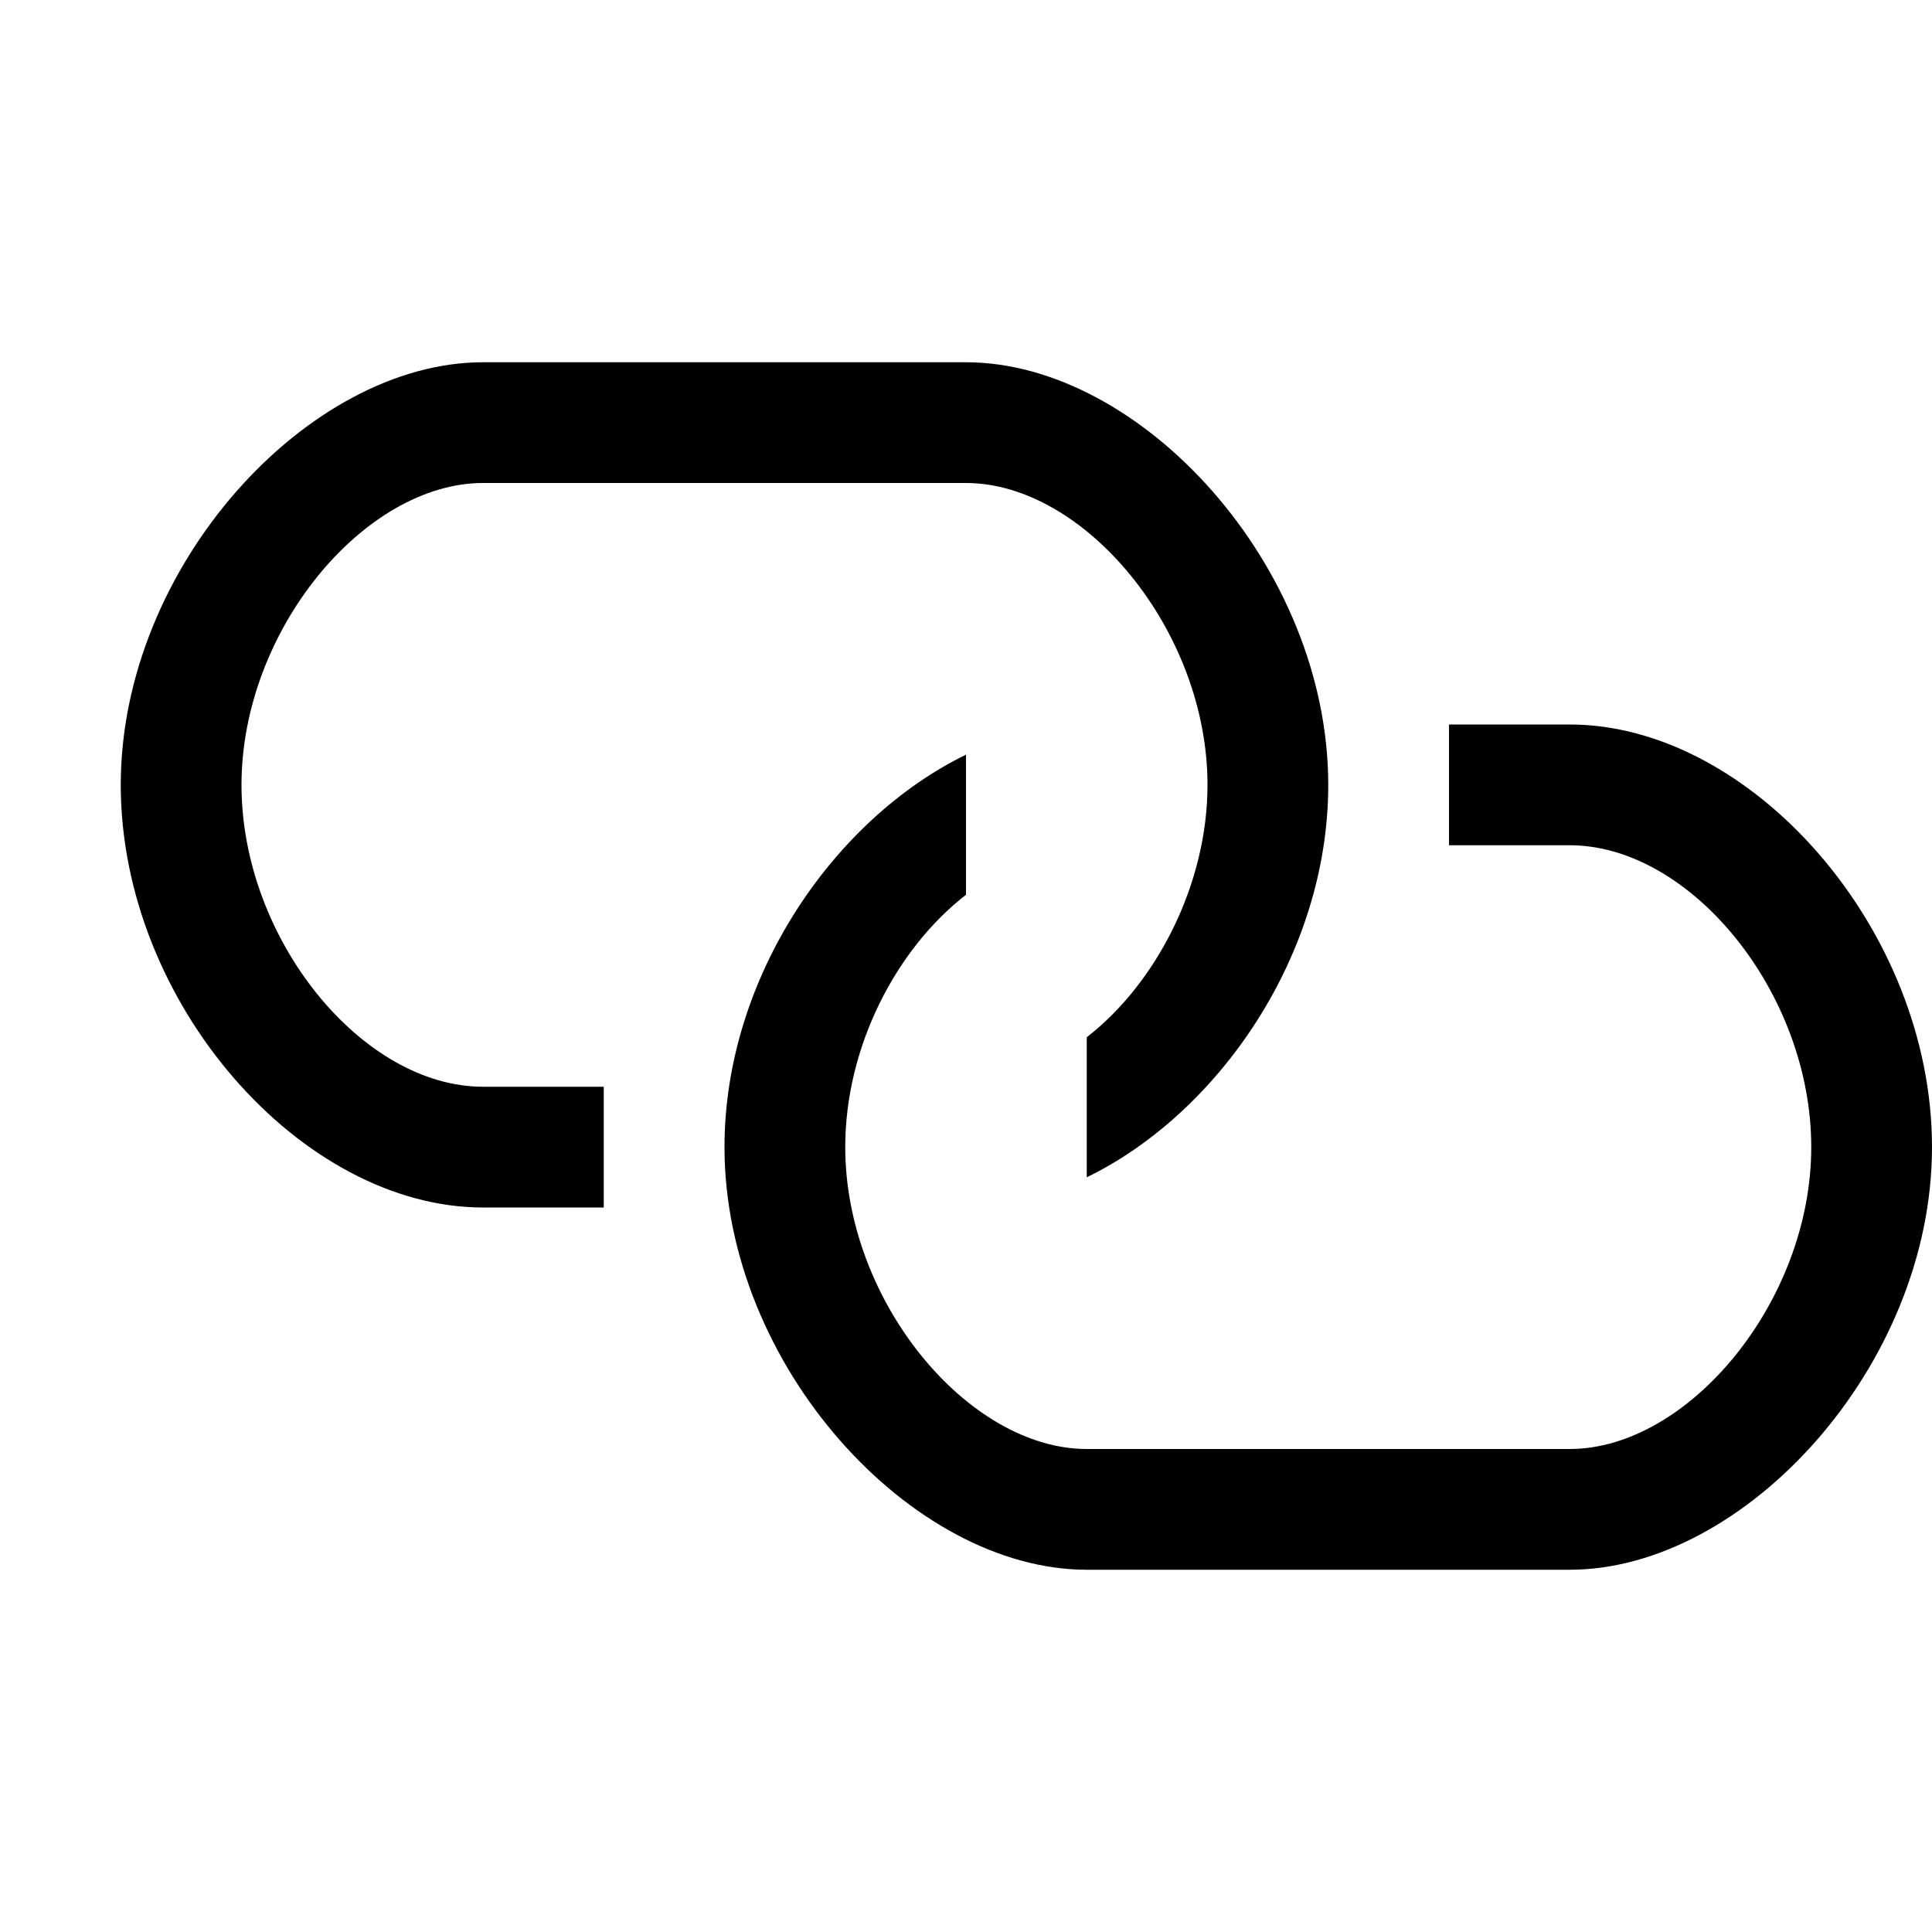
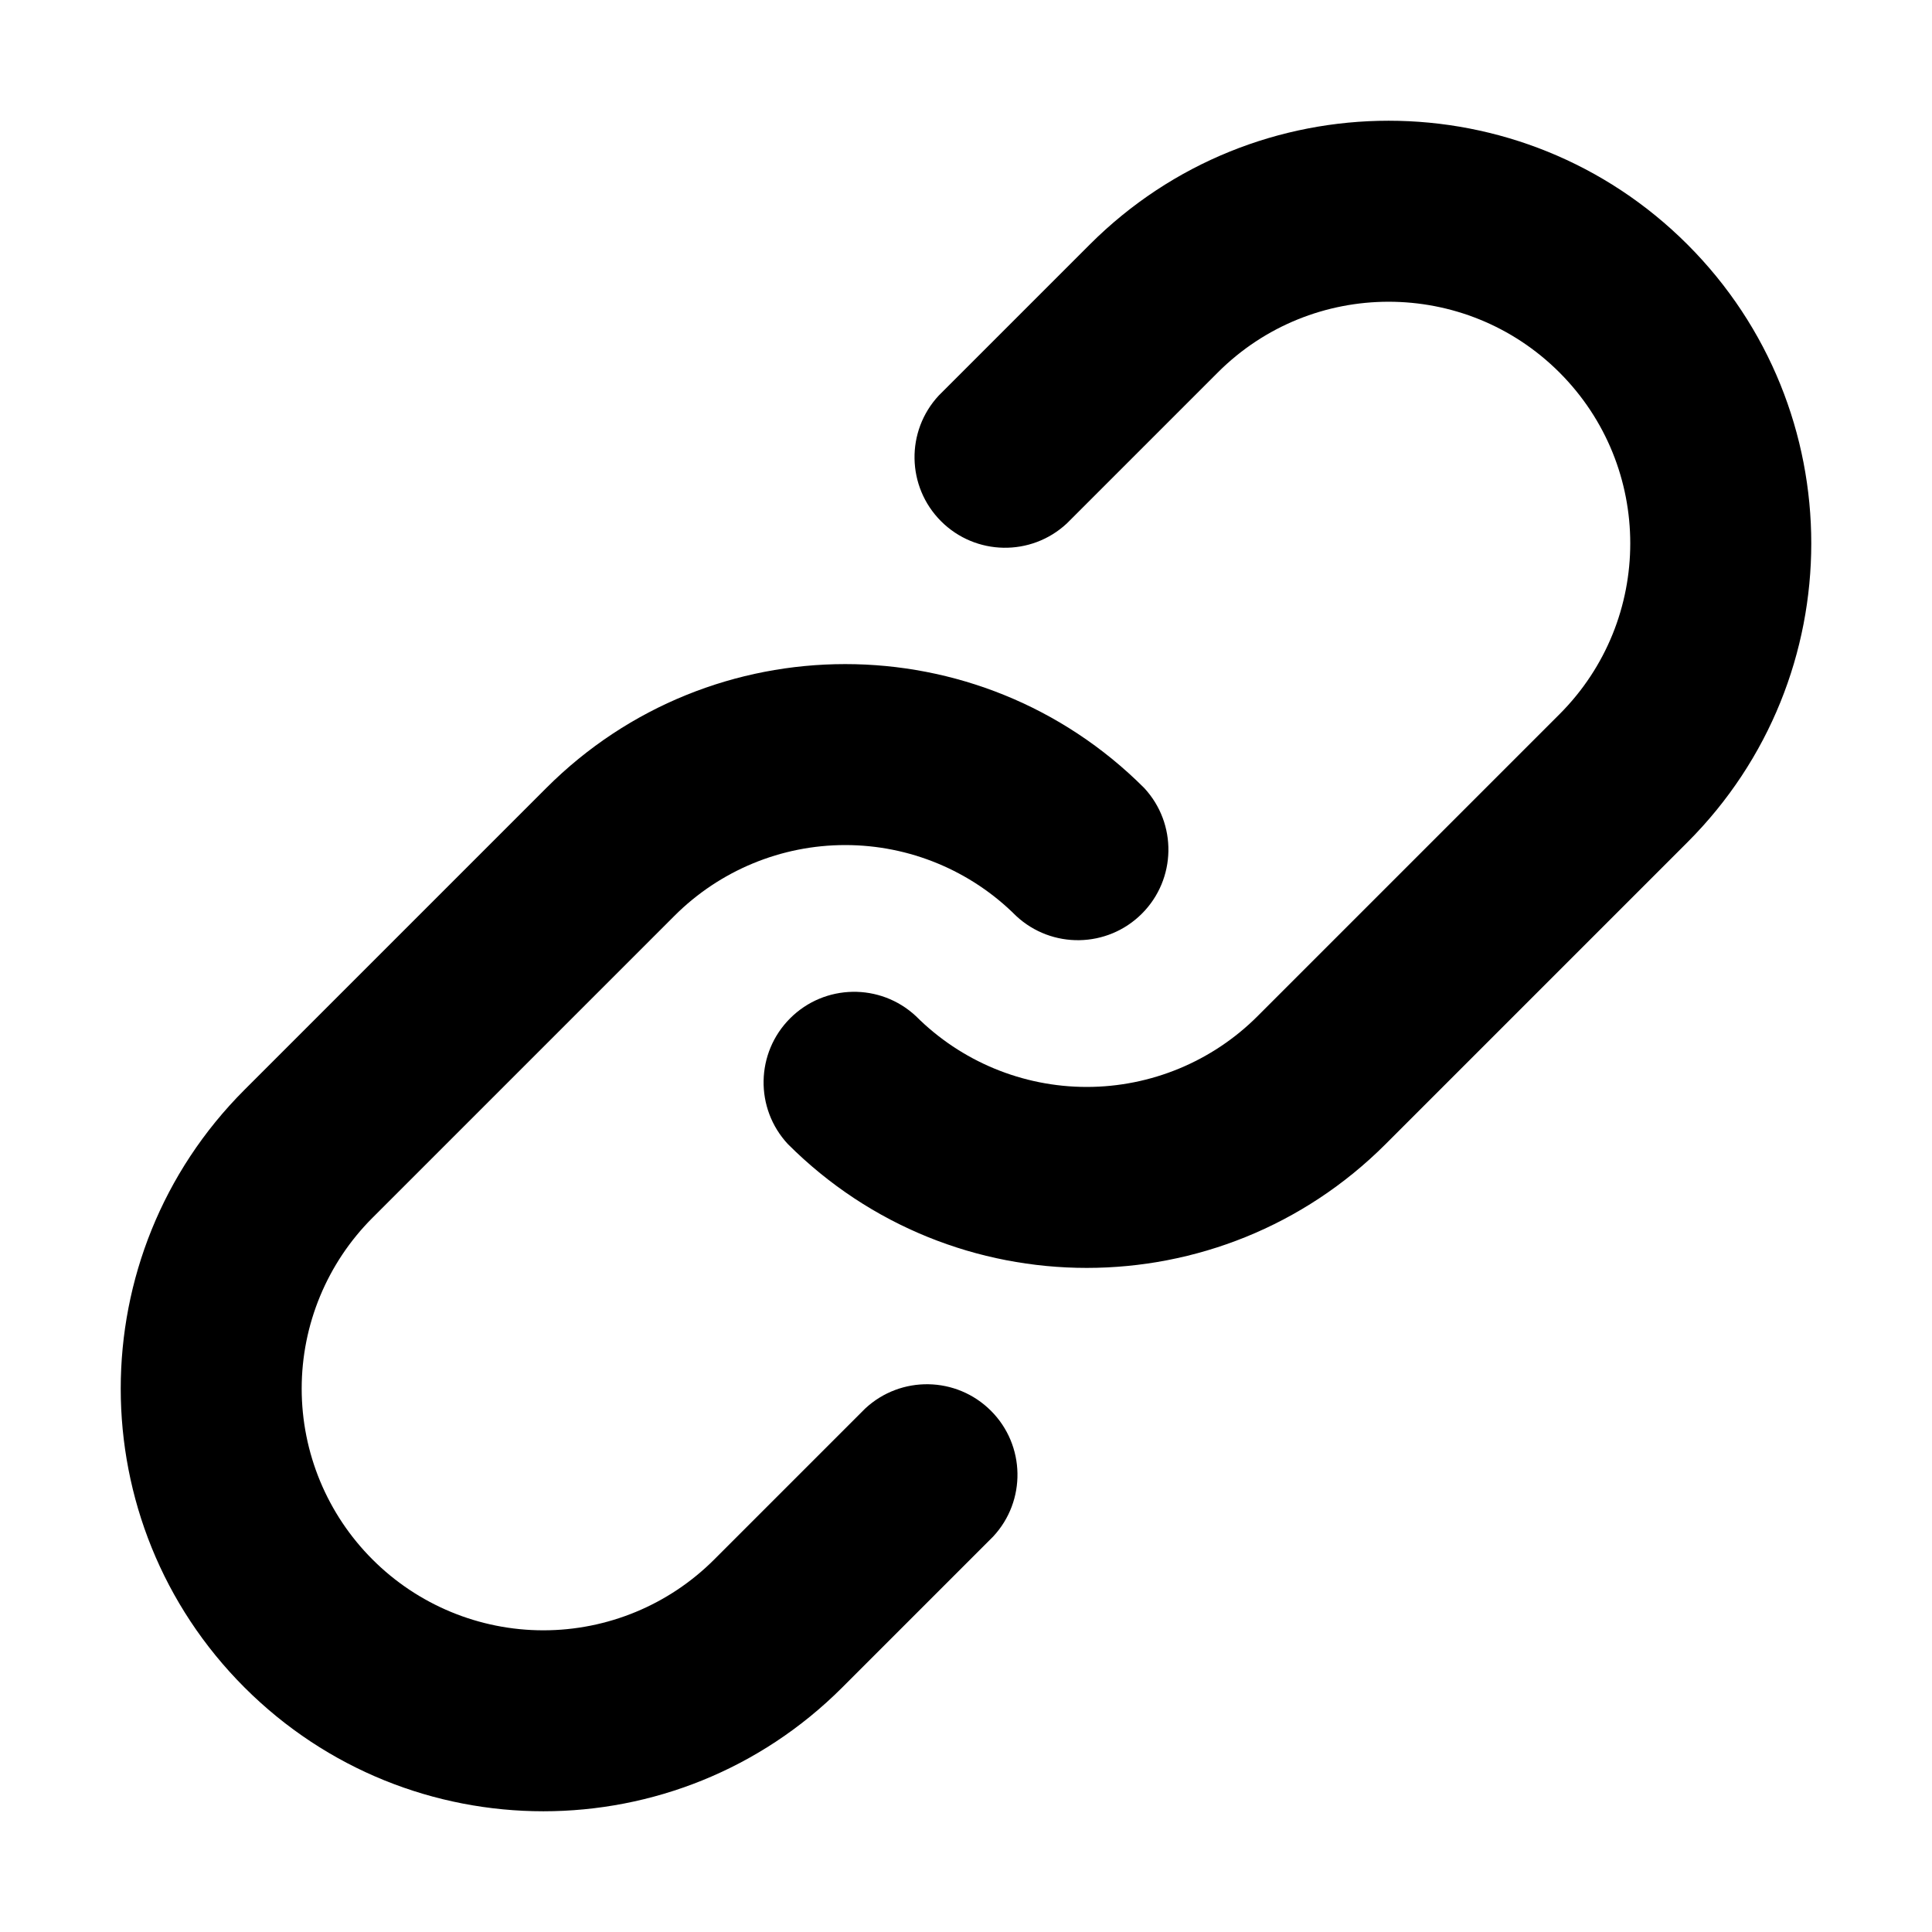
- <svg xmlns="http://www.w3.org/2000/svg" viewBox="0 0 16 16">
-   <path d="M4 9h1v1H4c-1.5 0-3-1.69-3-3.5S2.55 3 4 3h4c1.45 0 3 1.69 3 3.5 0 1.41-.91 2.72-2 3.25V8.59c.58-.45 1-1.27 1-2.09C10 5.22 8.98 4 8 4H4c-.98 0-2 1.22-2 2.5S3 9 4 9zm9-3h-1v1h1c1 0 2 1.22 2 2.5S13.98 12 13 12H9c-.98 0-2-1.22-2-2.5 0-.83.42-1.64 1-2.09V6.25c-1.09.53-2 1.84-2 3.25C6 11.31 7.55 13 9 13h4c1.45 0 3-1.69 3-3.5S14.5 6 13 6z" />
+ <svg xmlns="http://www.w3.org/2000/svg" width="16" height="16" viewBox="0 0 16 16">
+   <path fill-rule="evenodd" d="M7.775 3.275a.75.75 0 001.06 1.06l1.25-1.25a2 2 0 112.83 2.83l-2.5 2.5a2 2 0 01-2.83 0 .75.75 0 00-1.06 1.06 3.5 3.5 0 004.95 0l2.5-2.5a3.5 3.5 0 00-4.95-4.95l-1.25 1.25zm-4.69 9.64a2 2 0 010-2.83l2.5-2.5a2 2 0 012.83 0 .75.75 0 001.06-1.06 3.5 3.5 0 00-4.95 0l-2.5 2.5a3.5 3.5 0 004.95 4.95l1.25-1.25a.75.75 0 00-1.06-1.06l-1.25 1.25a2 2 0 01-2.83 0z" />
</svg>
